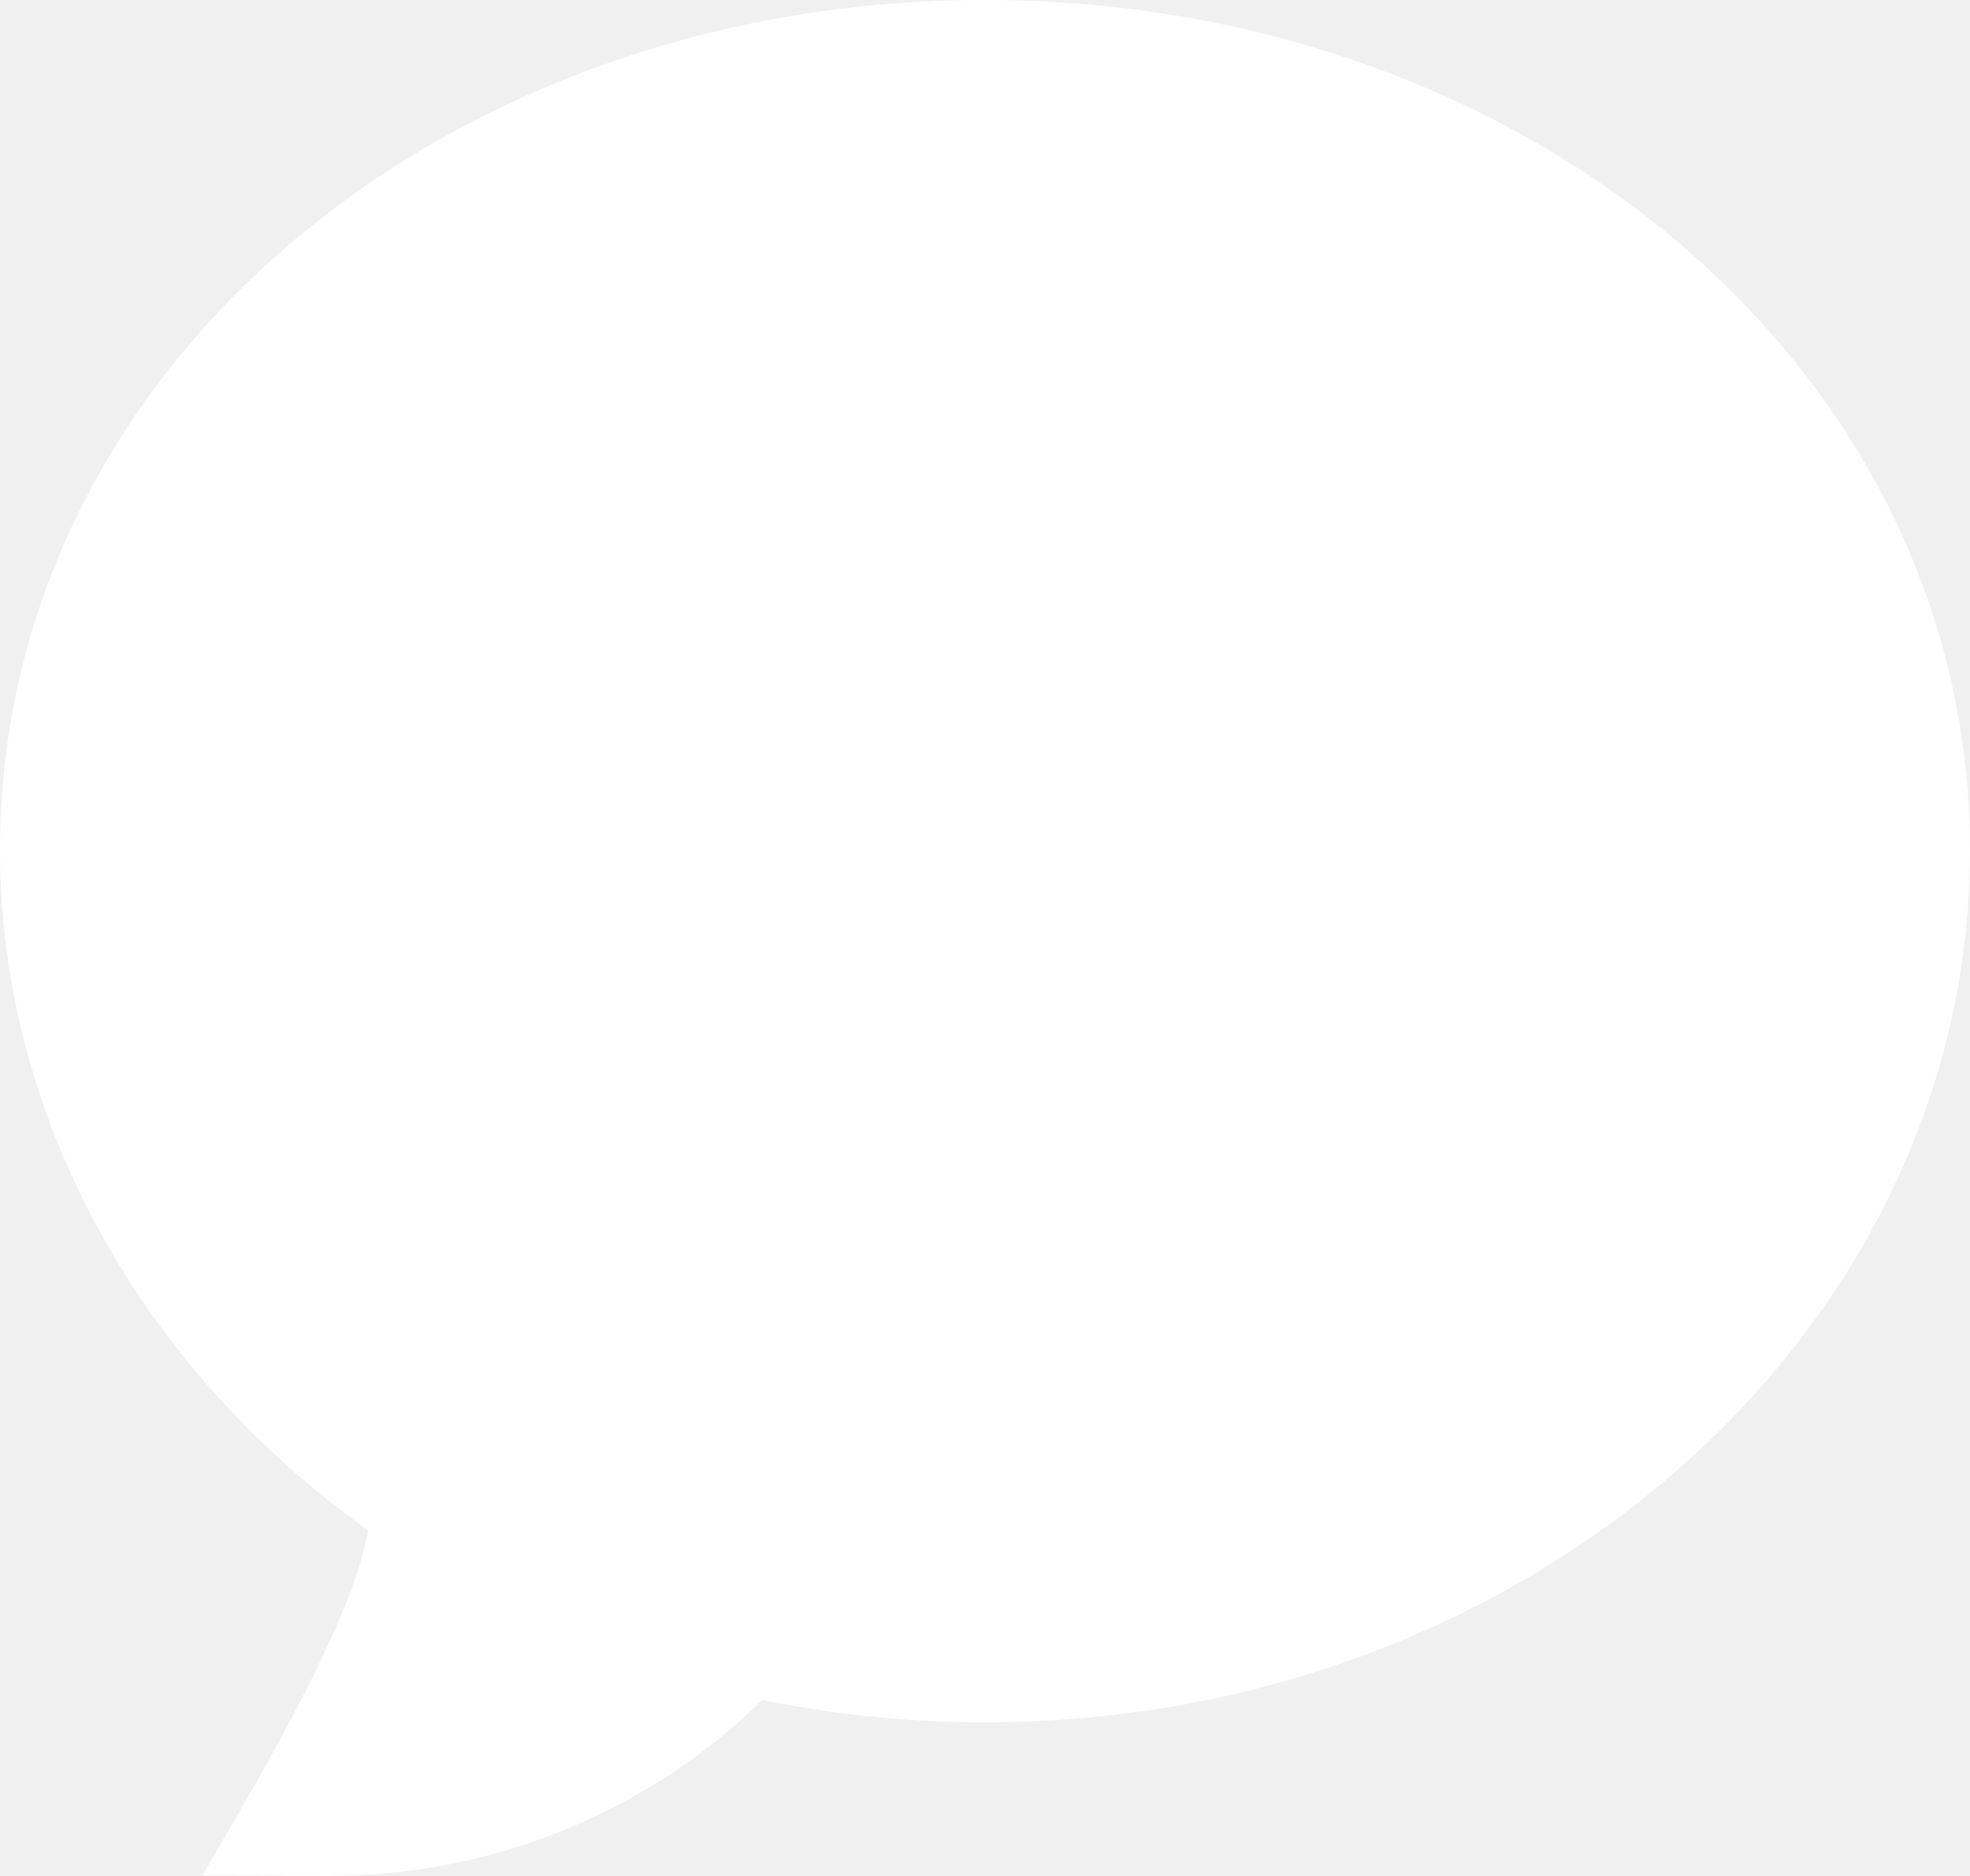
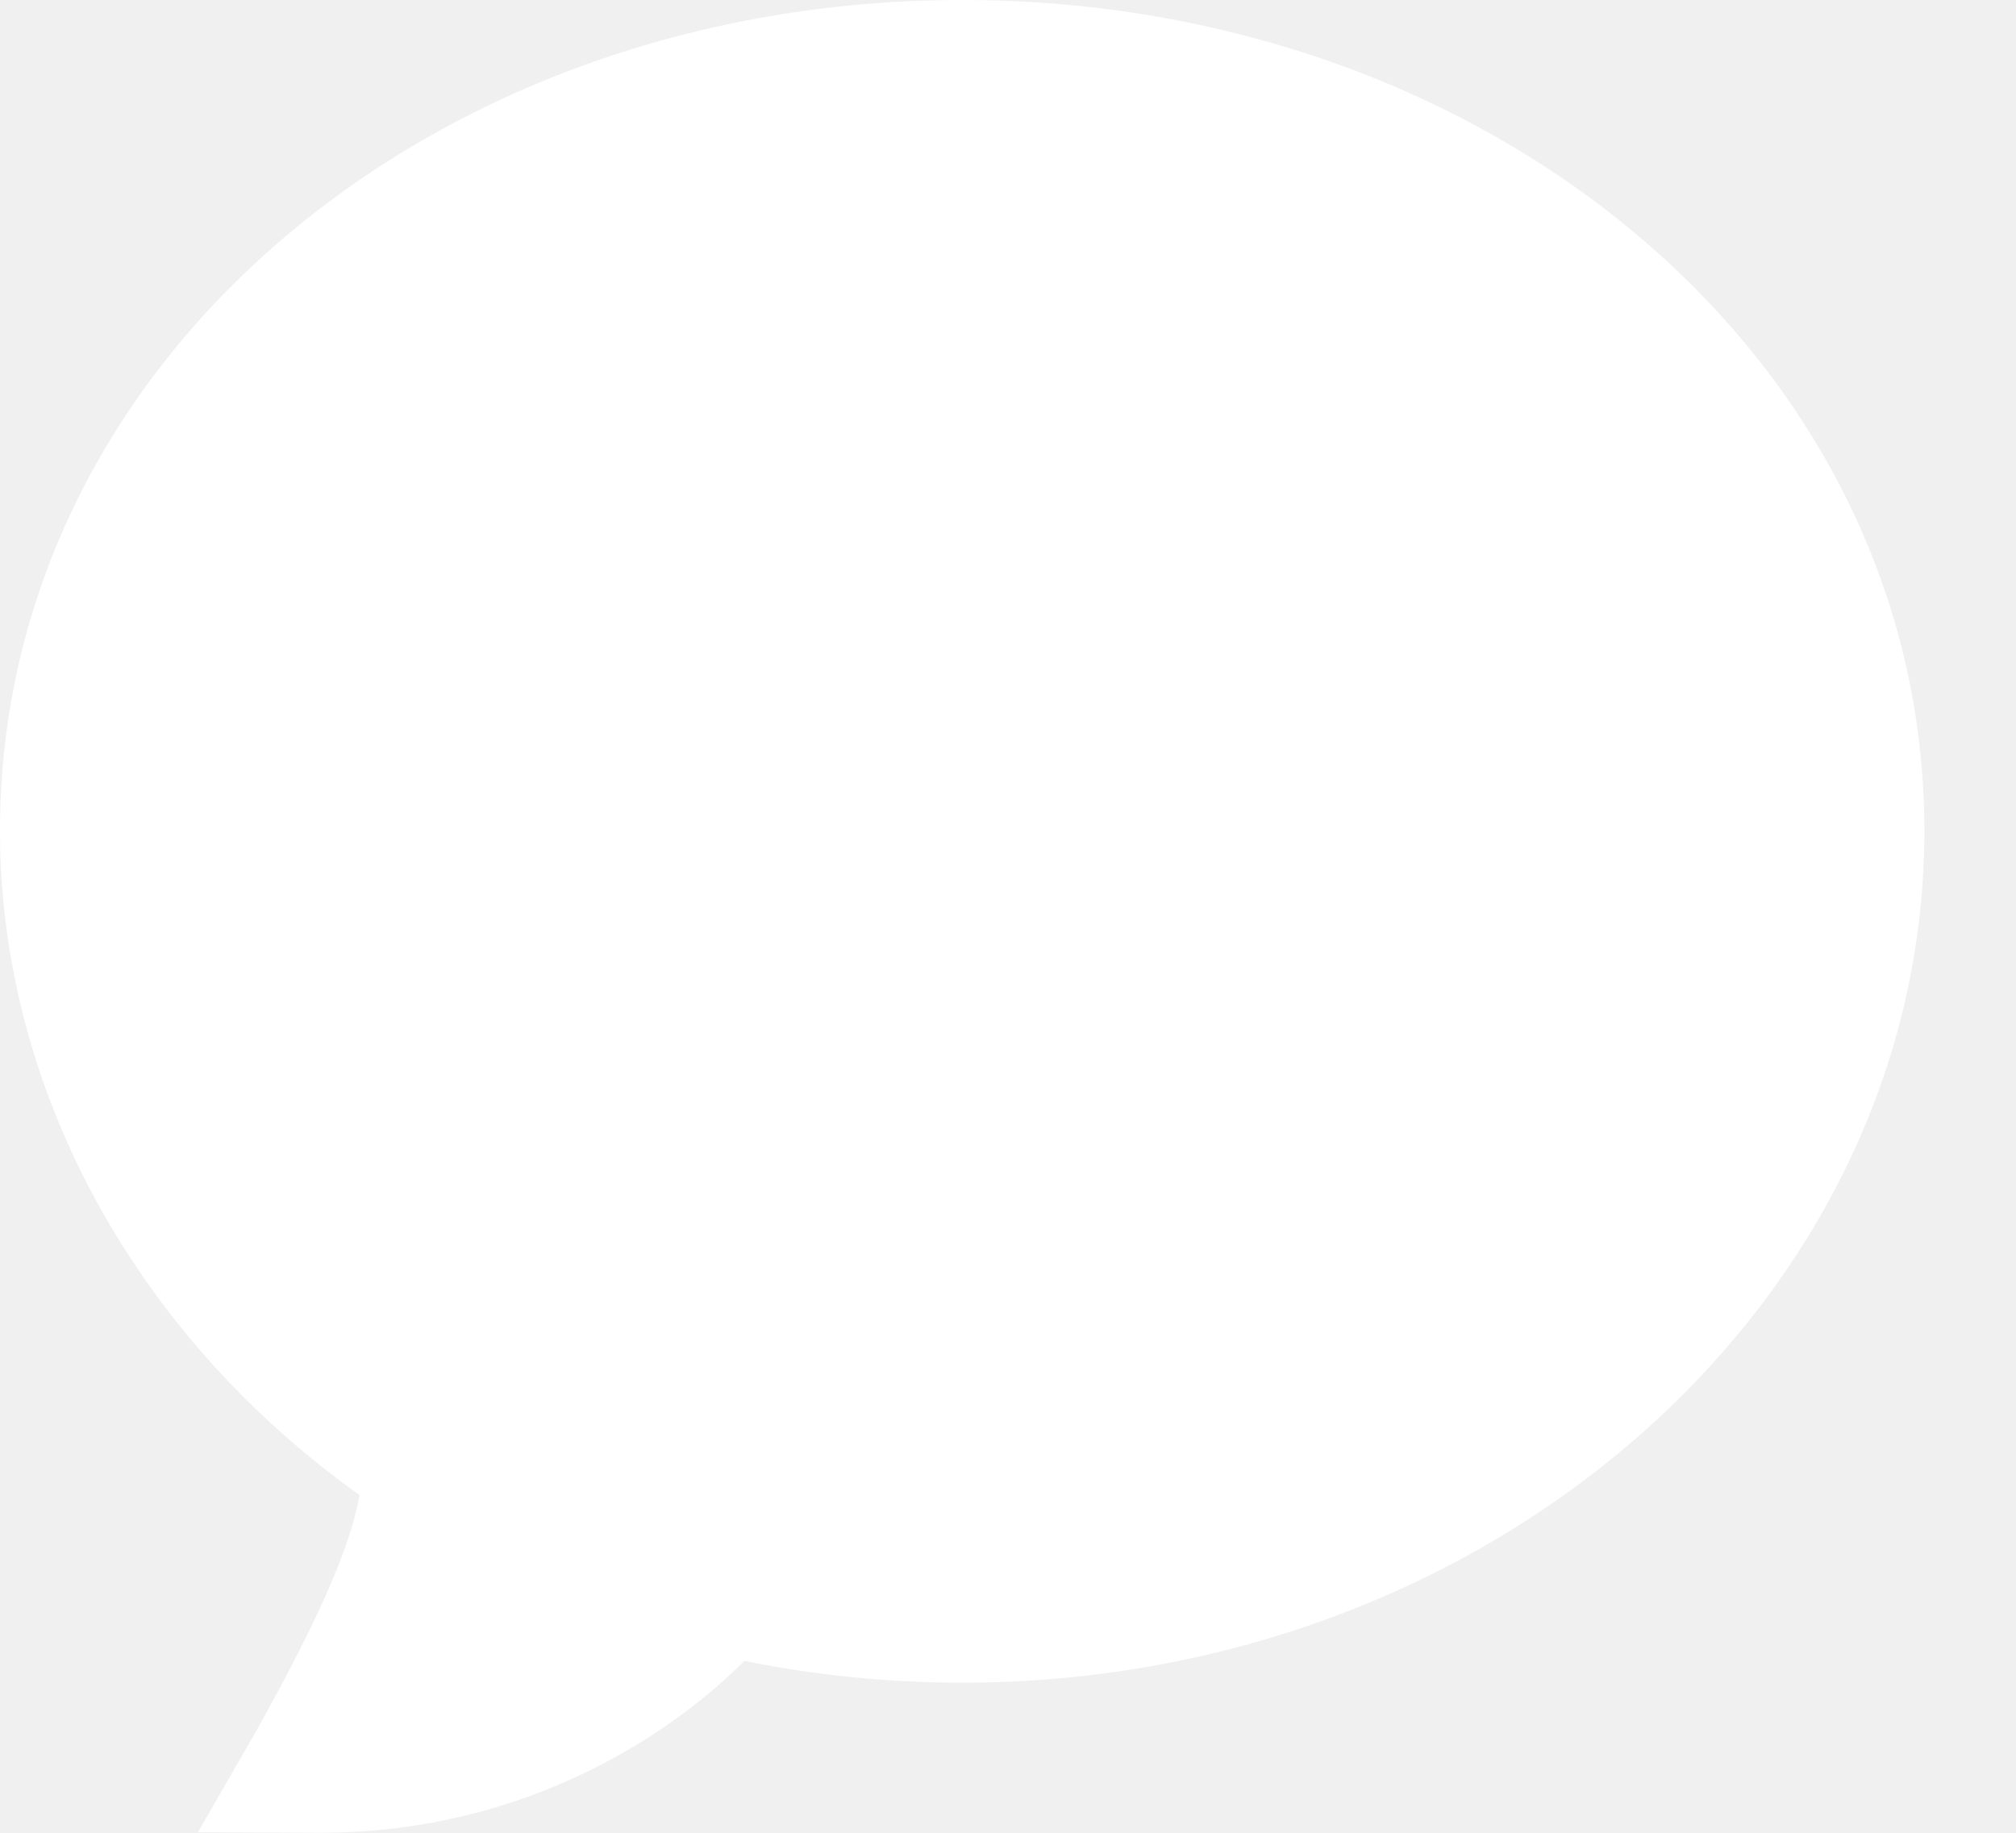
- <svg xmlns="http://www.w3.org/2000/svg" width="21" height="20" viewBox="0 0 21 20">
+ <svg xmlns="http://www.w3.org/2000/svg" width="22" height="20" viewBox="0 0 22 20">
  <path fill="#FFF" fill-rule="evenodd" d="M10.5 0C16.29 0 21 3.941 21 9.067c0 5.125-4.71 9.295-10.5 9.295-.803 0-1.6-.08-2.377-.238C7.417 18.836 5.826 20 3.487 20l-1.327-.006.634-1.101c.756-1.352 1.036-2.065 1.13-2.578C1.462 14.56 0 11.869 0 9.067 0 3.94 4.71 0 10.5 0z" />
</svg>
